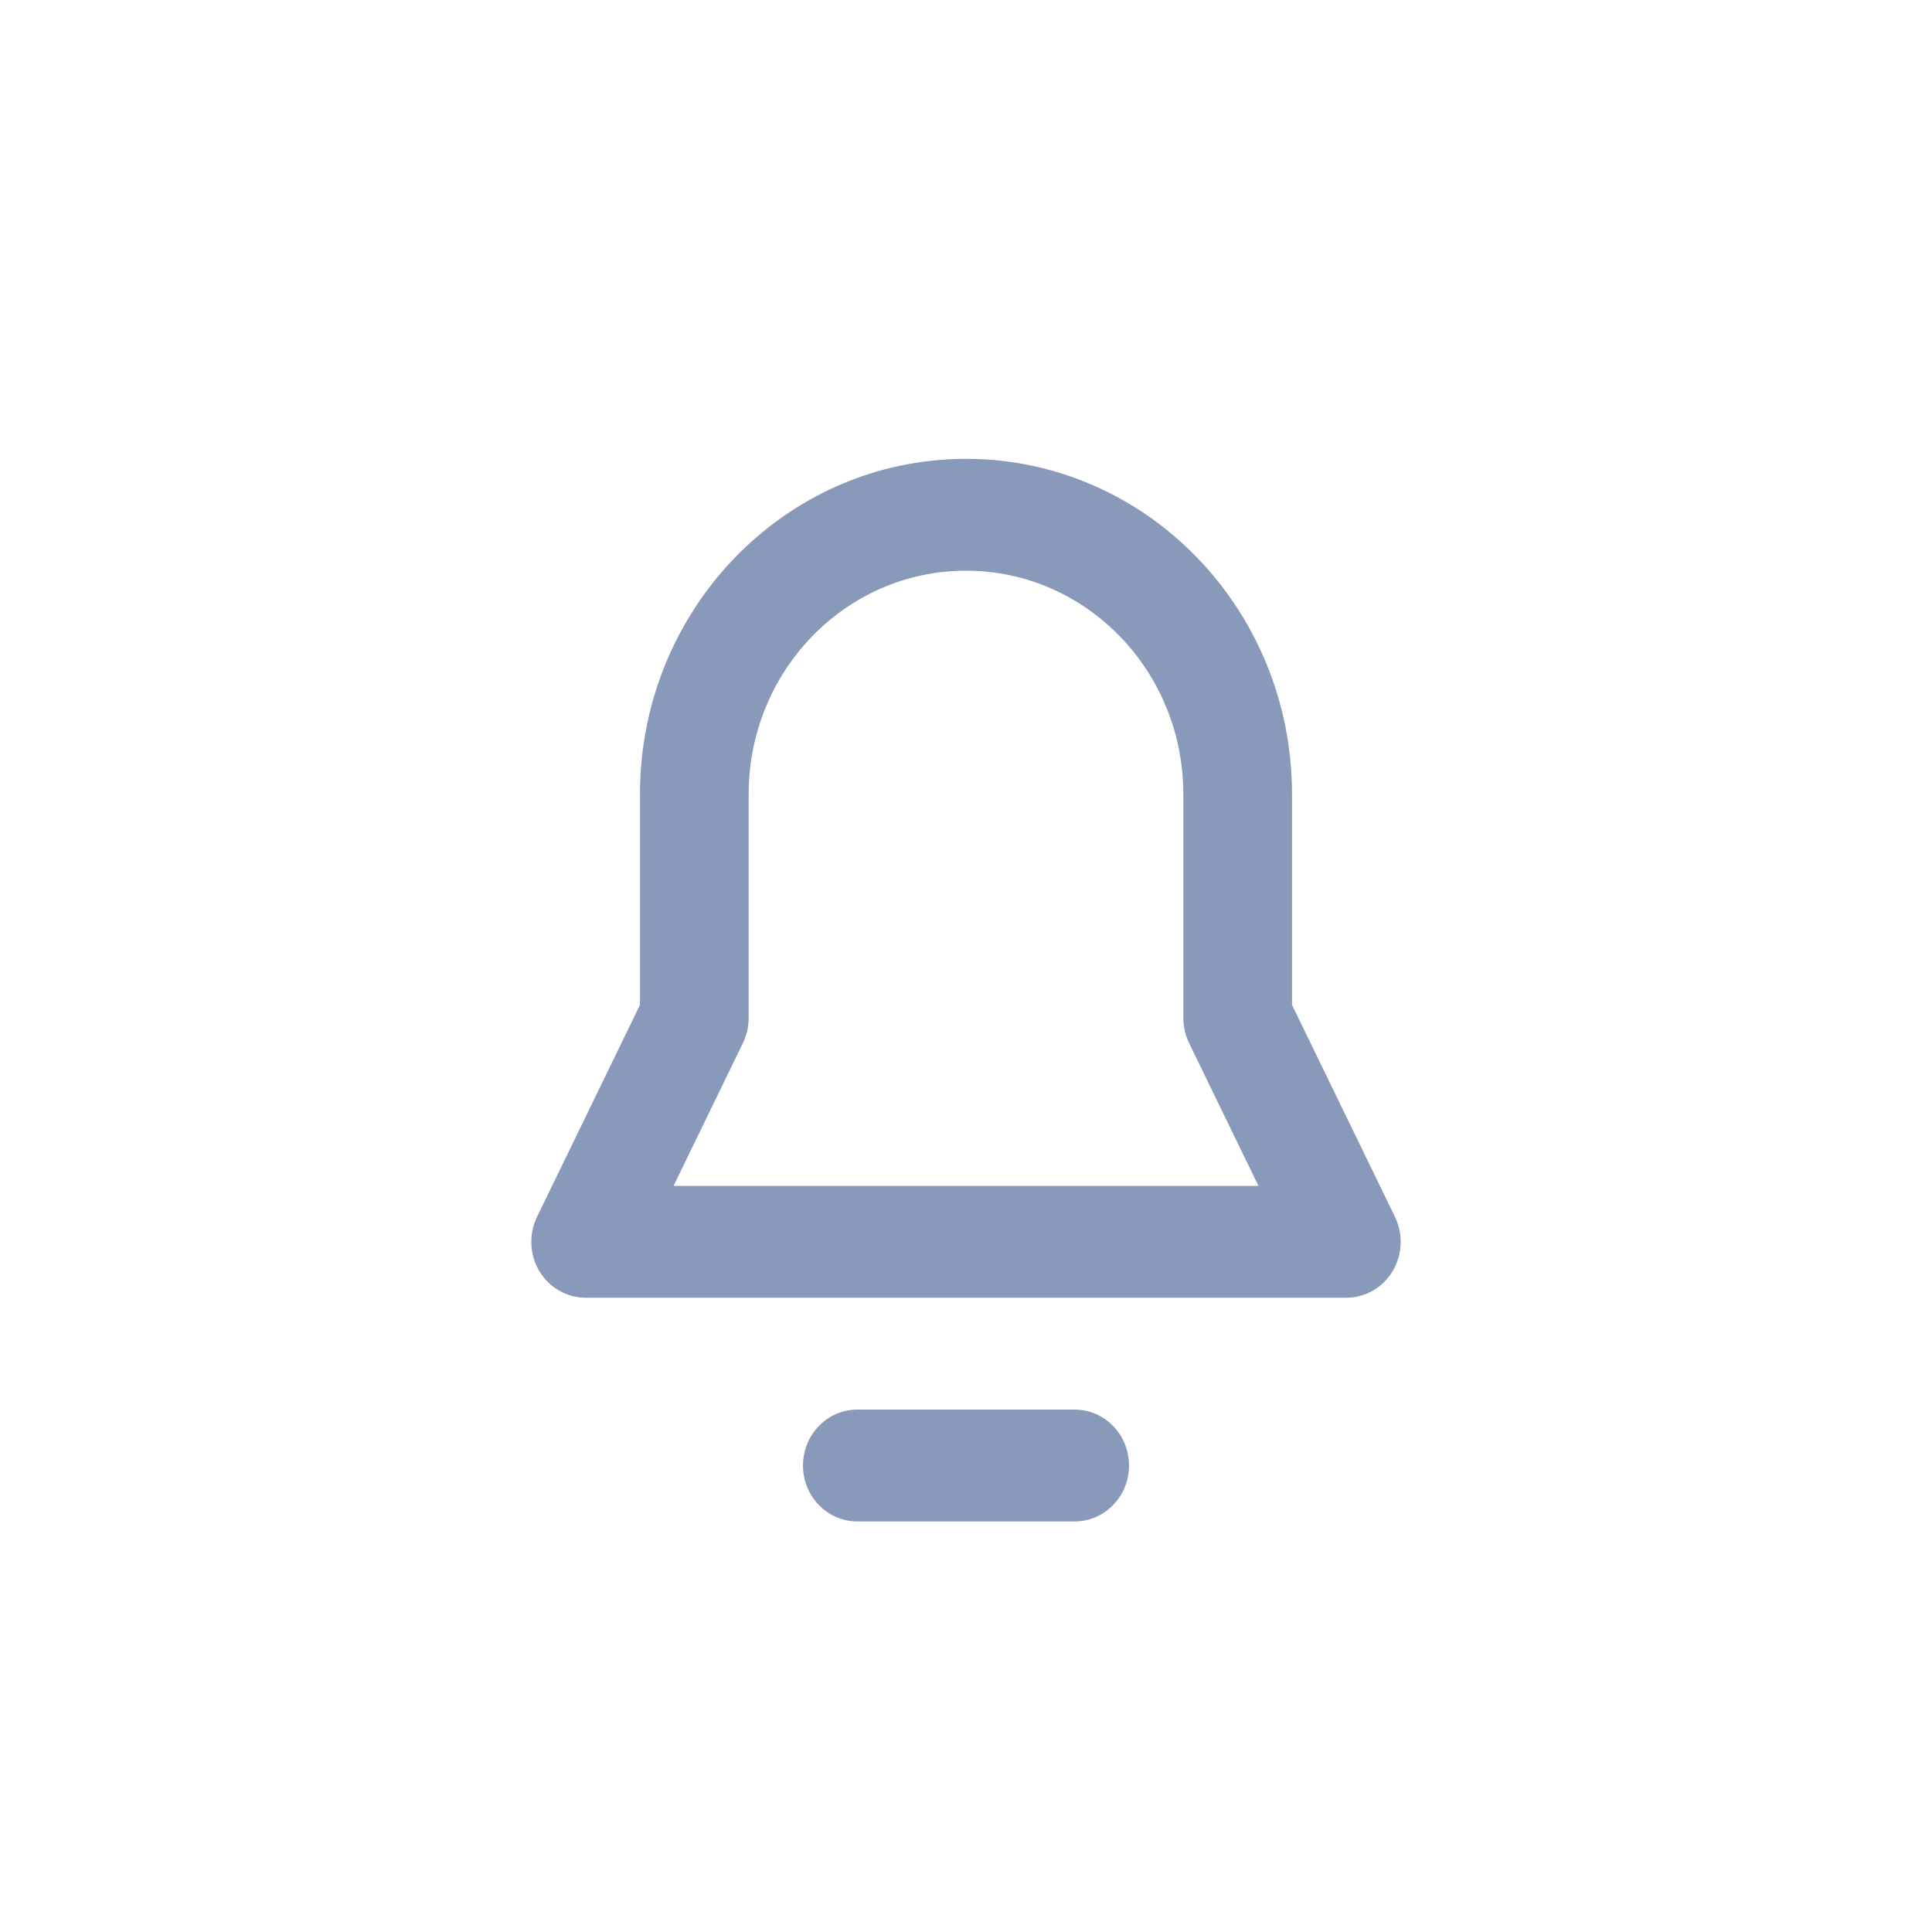
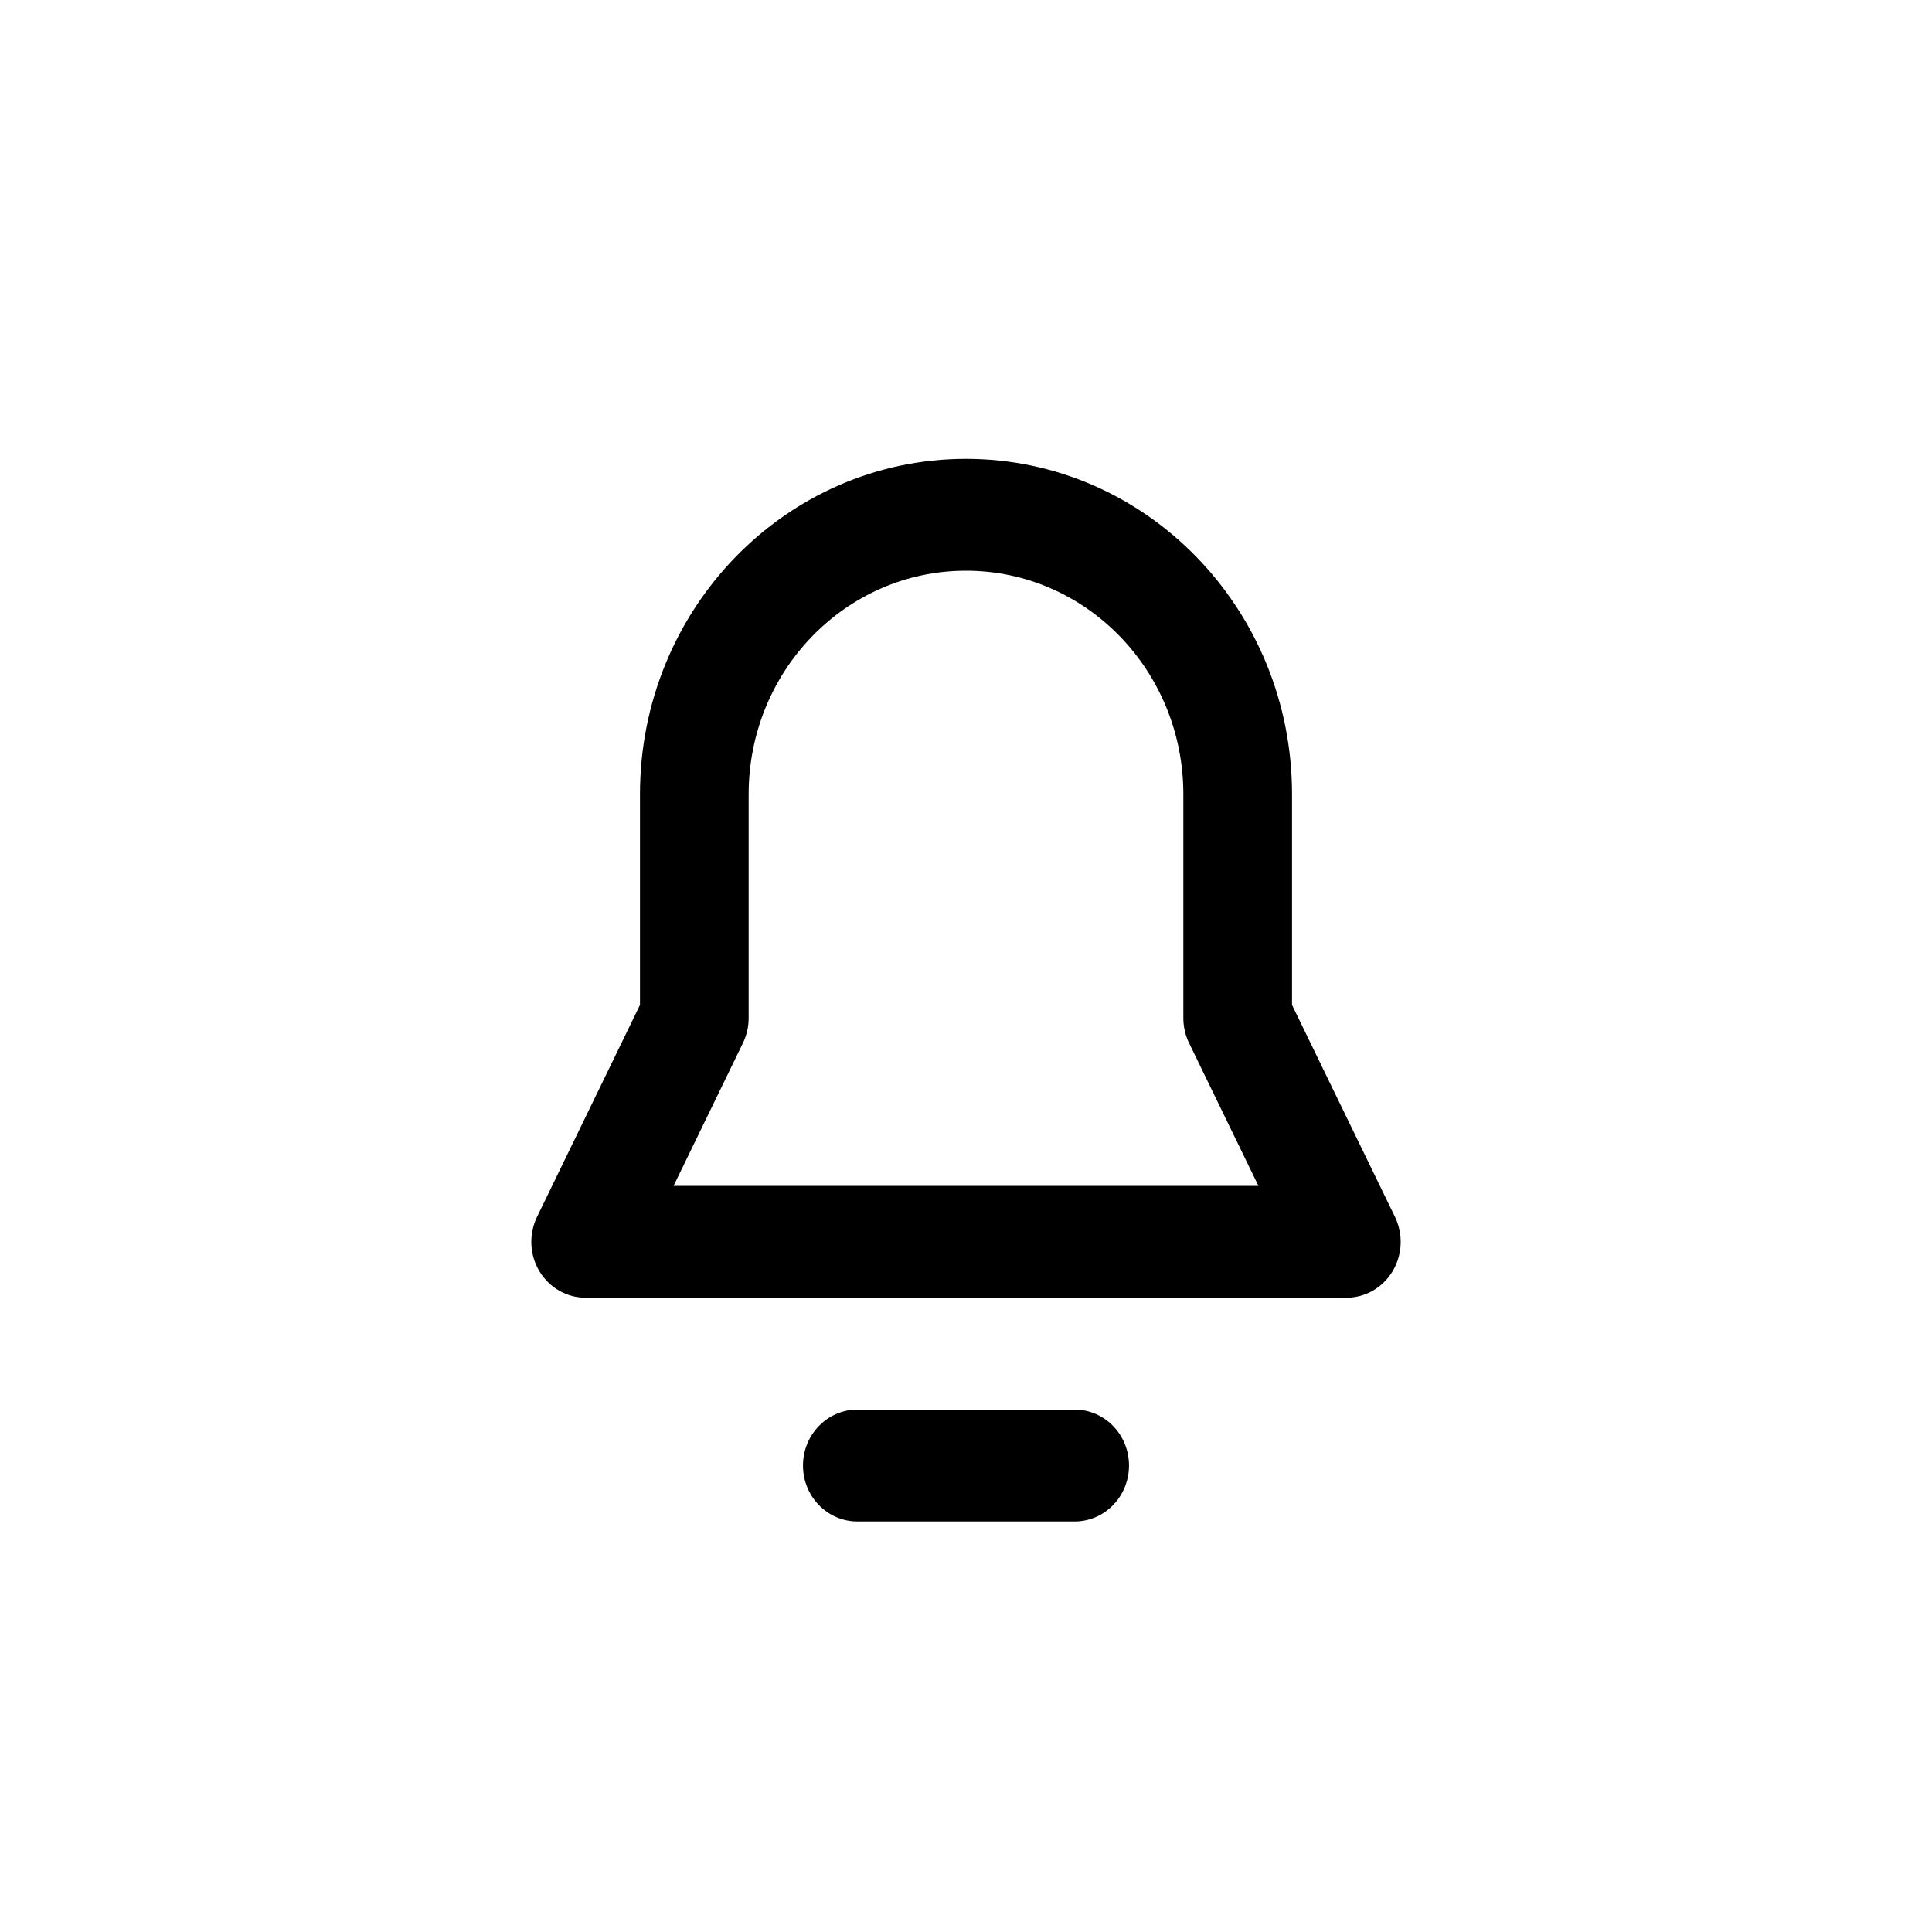
<svg xmlns="http://www.w3.org/2000/svg" width="40" height="40" viewBox="0 0 40 40" fill="none">
-   <style>
-         :root {
-             color: #8999B9;
-         }
-     </style>
  <path fill-rule="evenodd" clip-rule="evenodd" d="M17.75 31.5H22.25C22.871 31.5 23.375 30.981 23.375 30.342C23.375 29.703 22.871 29.184 22.25 29.184H17.75C17.129 29.184 16.625 29.703 16.625 30.342C16.625 30.981 17.129 31.5 17.75 31.5ZM26.75 20.806V16.445C26.75 12.609 23.73 9.5 20.002 9.5H19.998C16.27 9.5 13.25 12.609 13.25 16.445V20.806L11.119 25.193C10.945 25.552 10.963 25.978 11.168 26.32C11.373 26.661 11.735 26.868 12.125 26.868H27.875C28.265 26.868 28.627 26.661 28.832 26.32C29.037 25.978 29.055 25.552 28.881 25.193L26.75 20.806ZM24.5 21.079C24.5 21.258 24.541 21.436 24.619 21.596L26.055 24.553H13.945L15.381 21.596C15.459 21.436 15.5 21.258 15.5 21.079V16.445C15.5 13.888 17.514 11.816 19.998 11.816H20.002C22.486 11.816 24.5 13.888 24.5 16.445V21.079Z" fill="currentColor" />
</svg>
